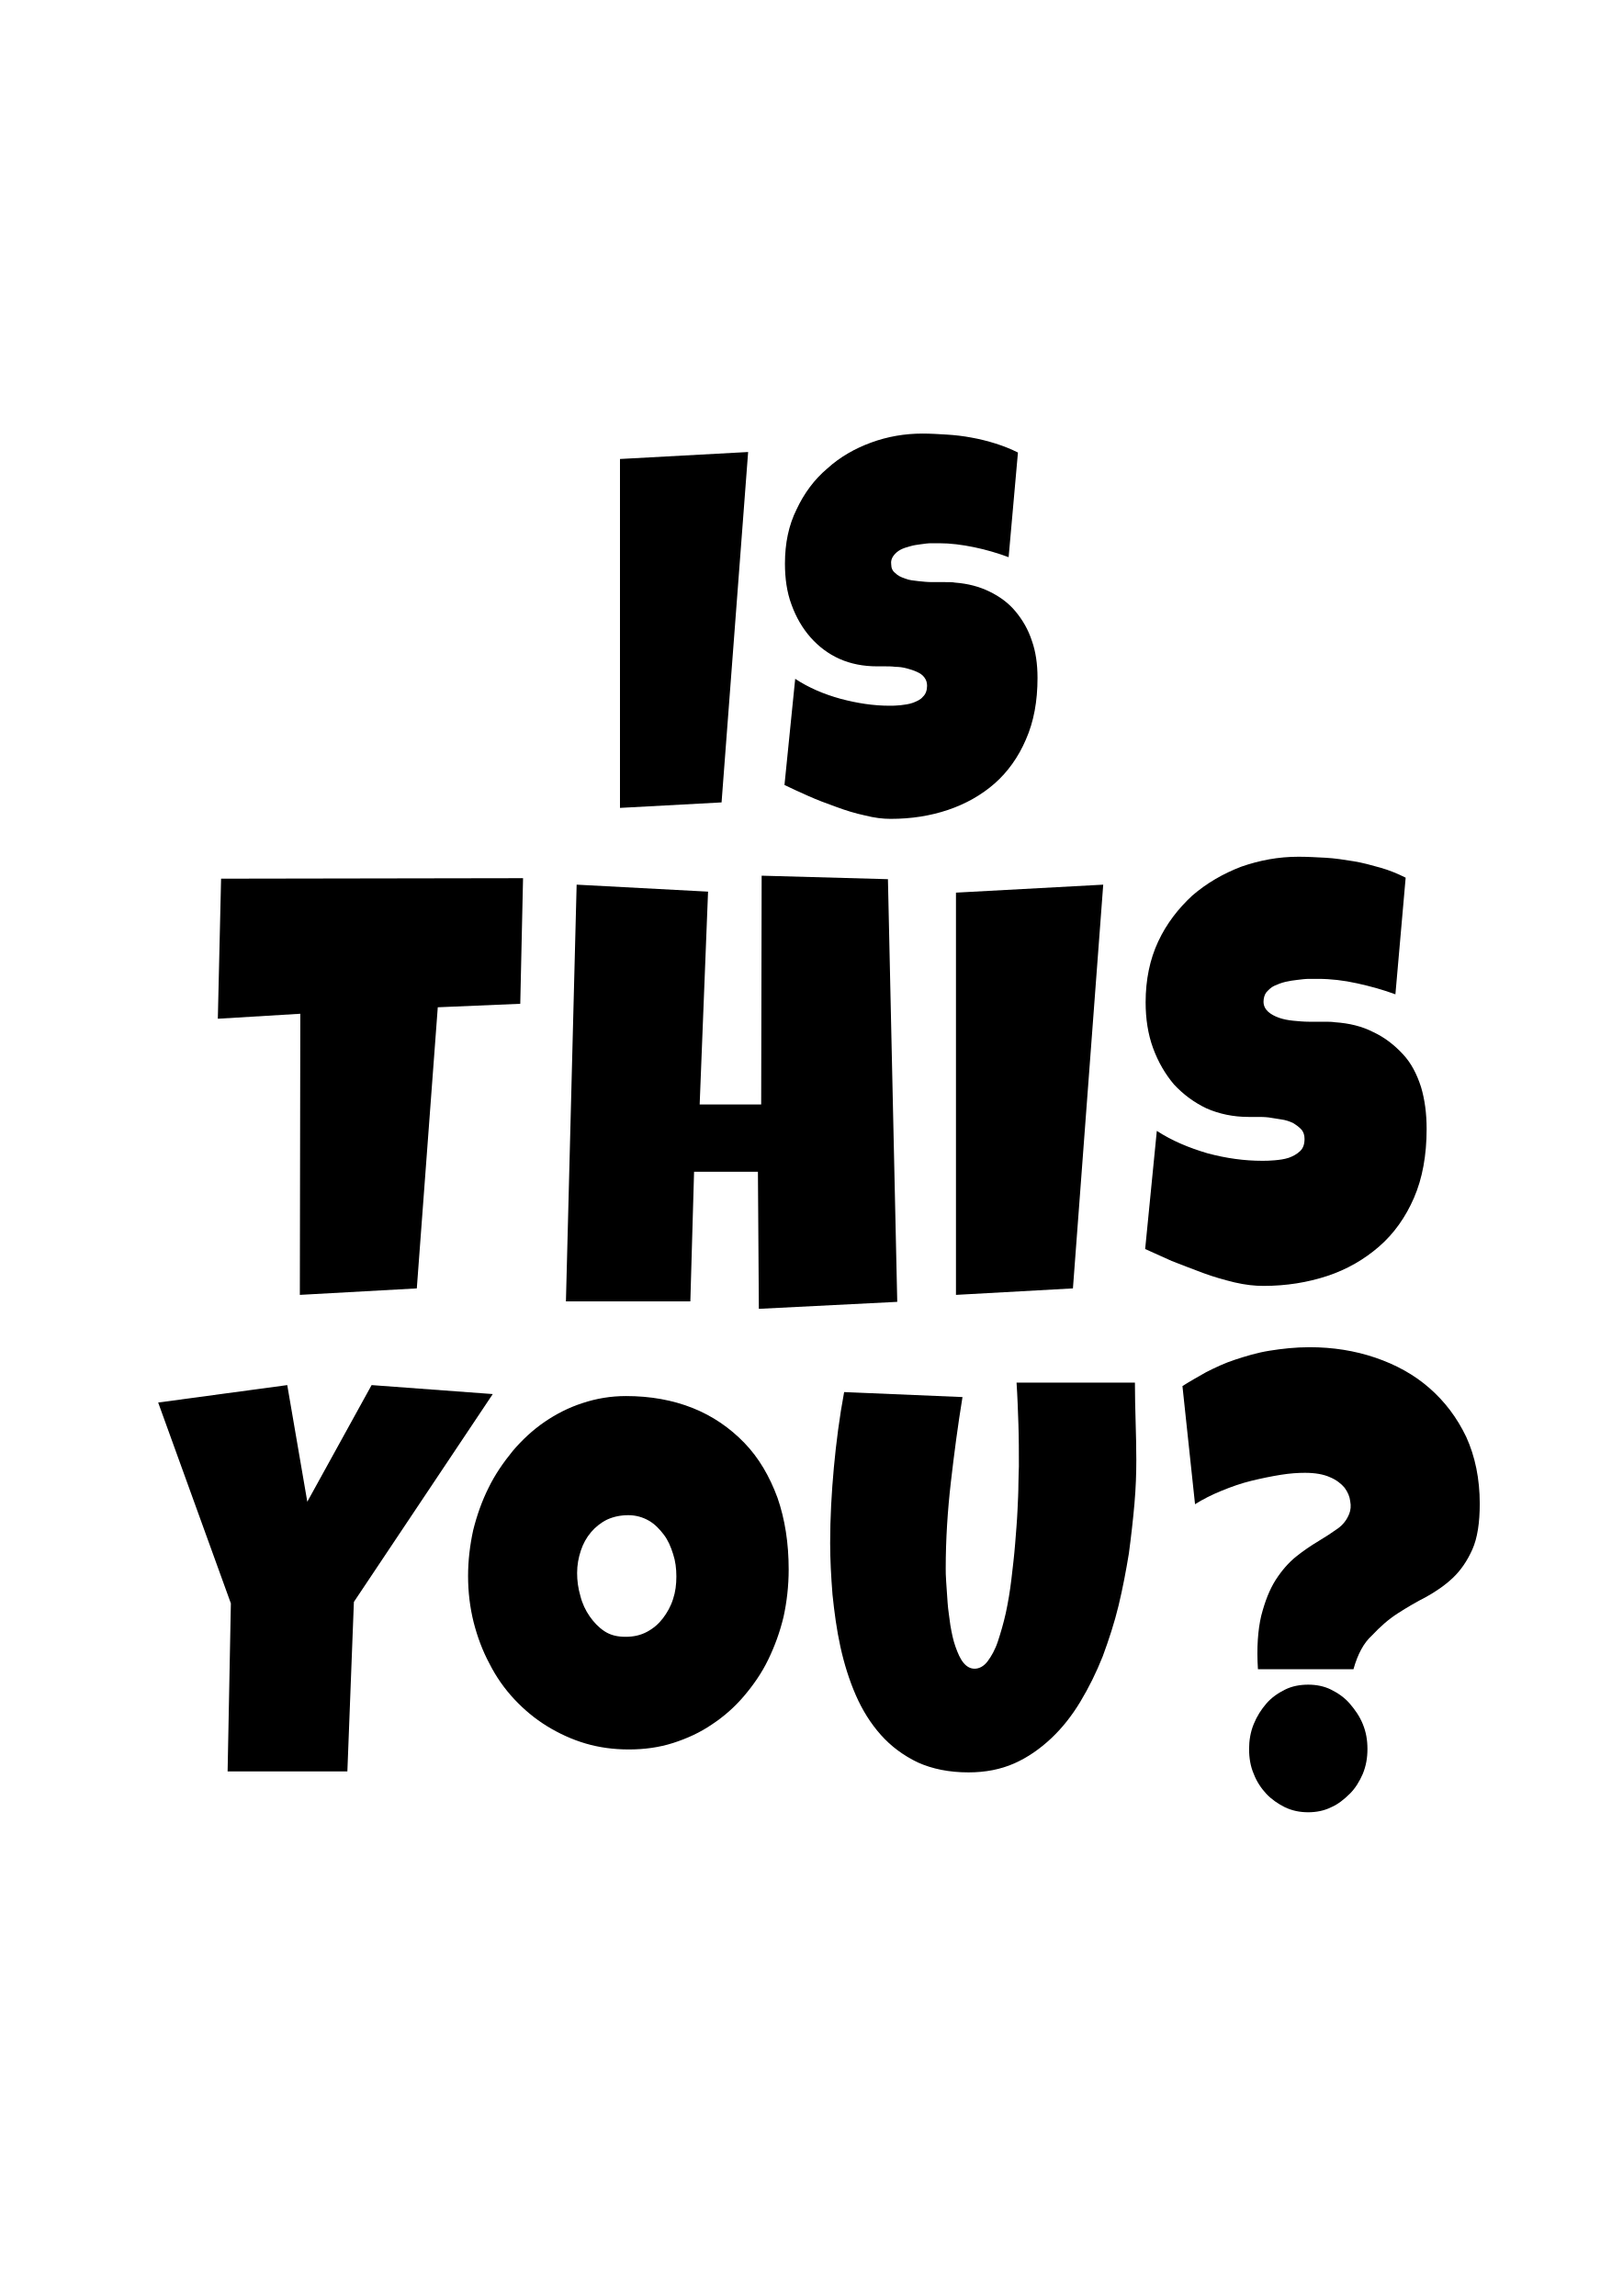
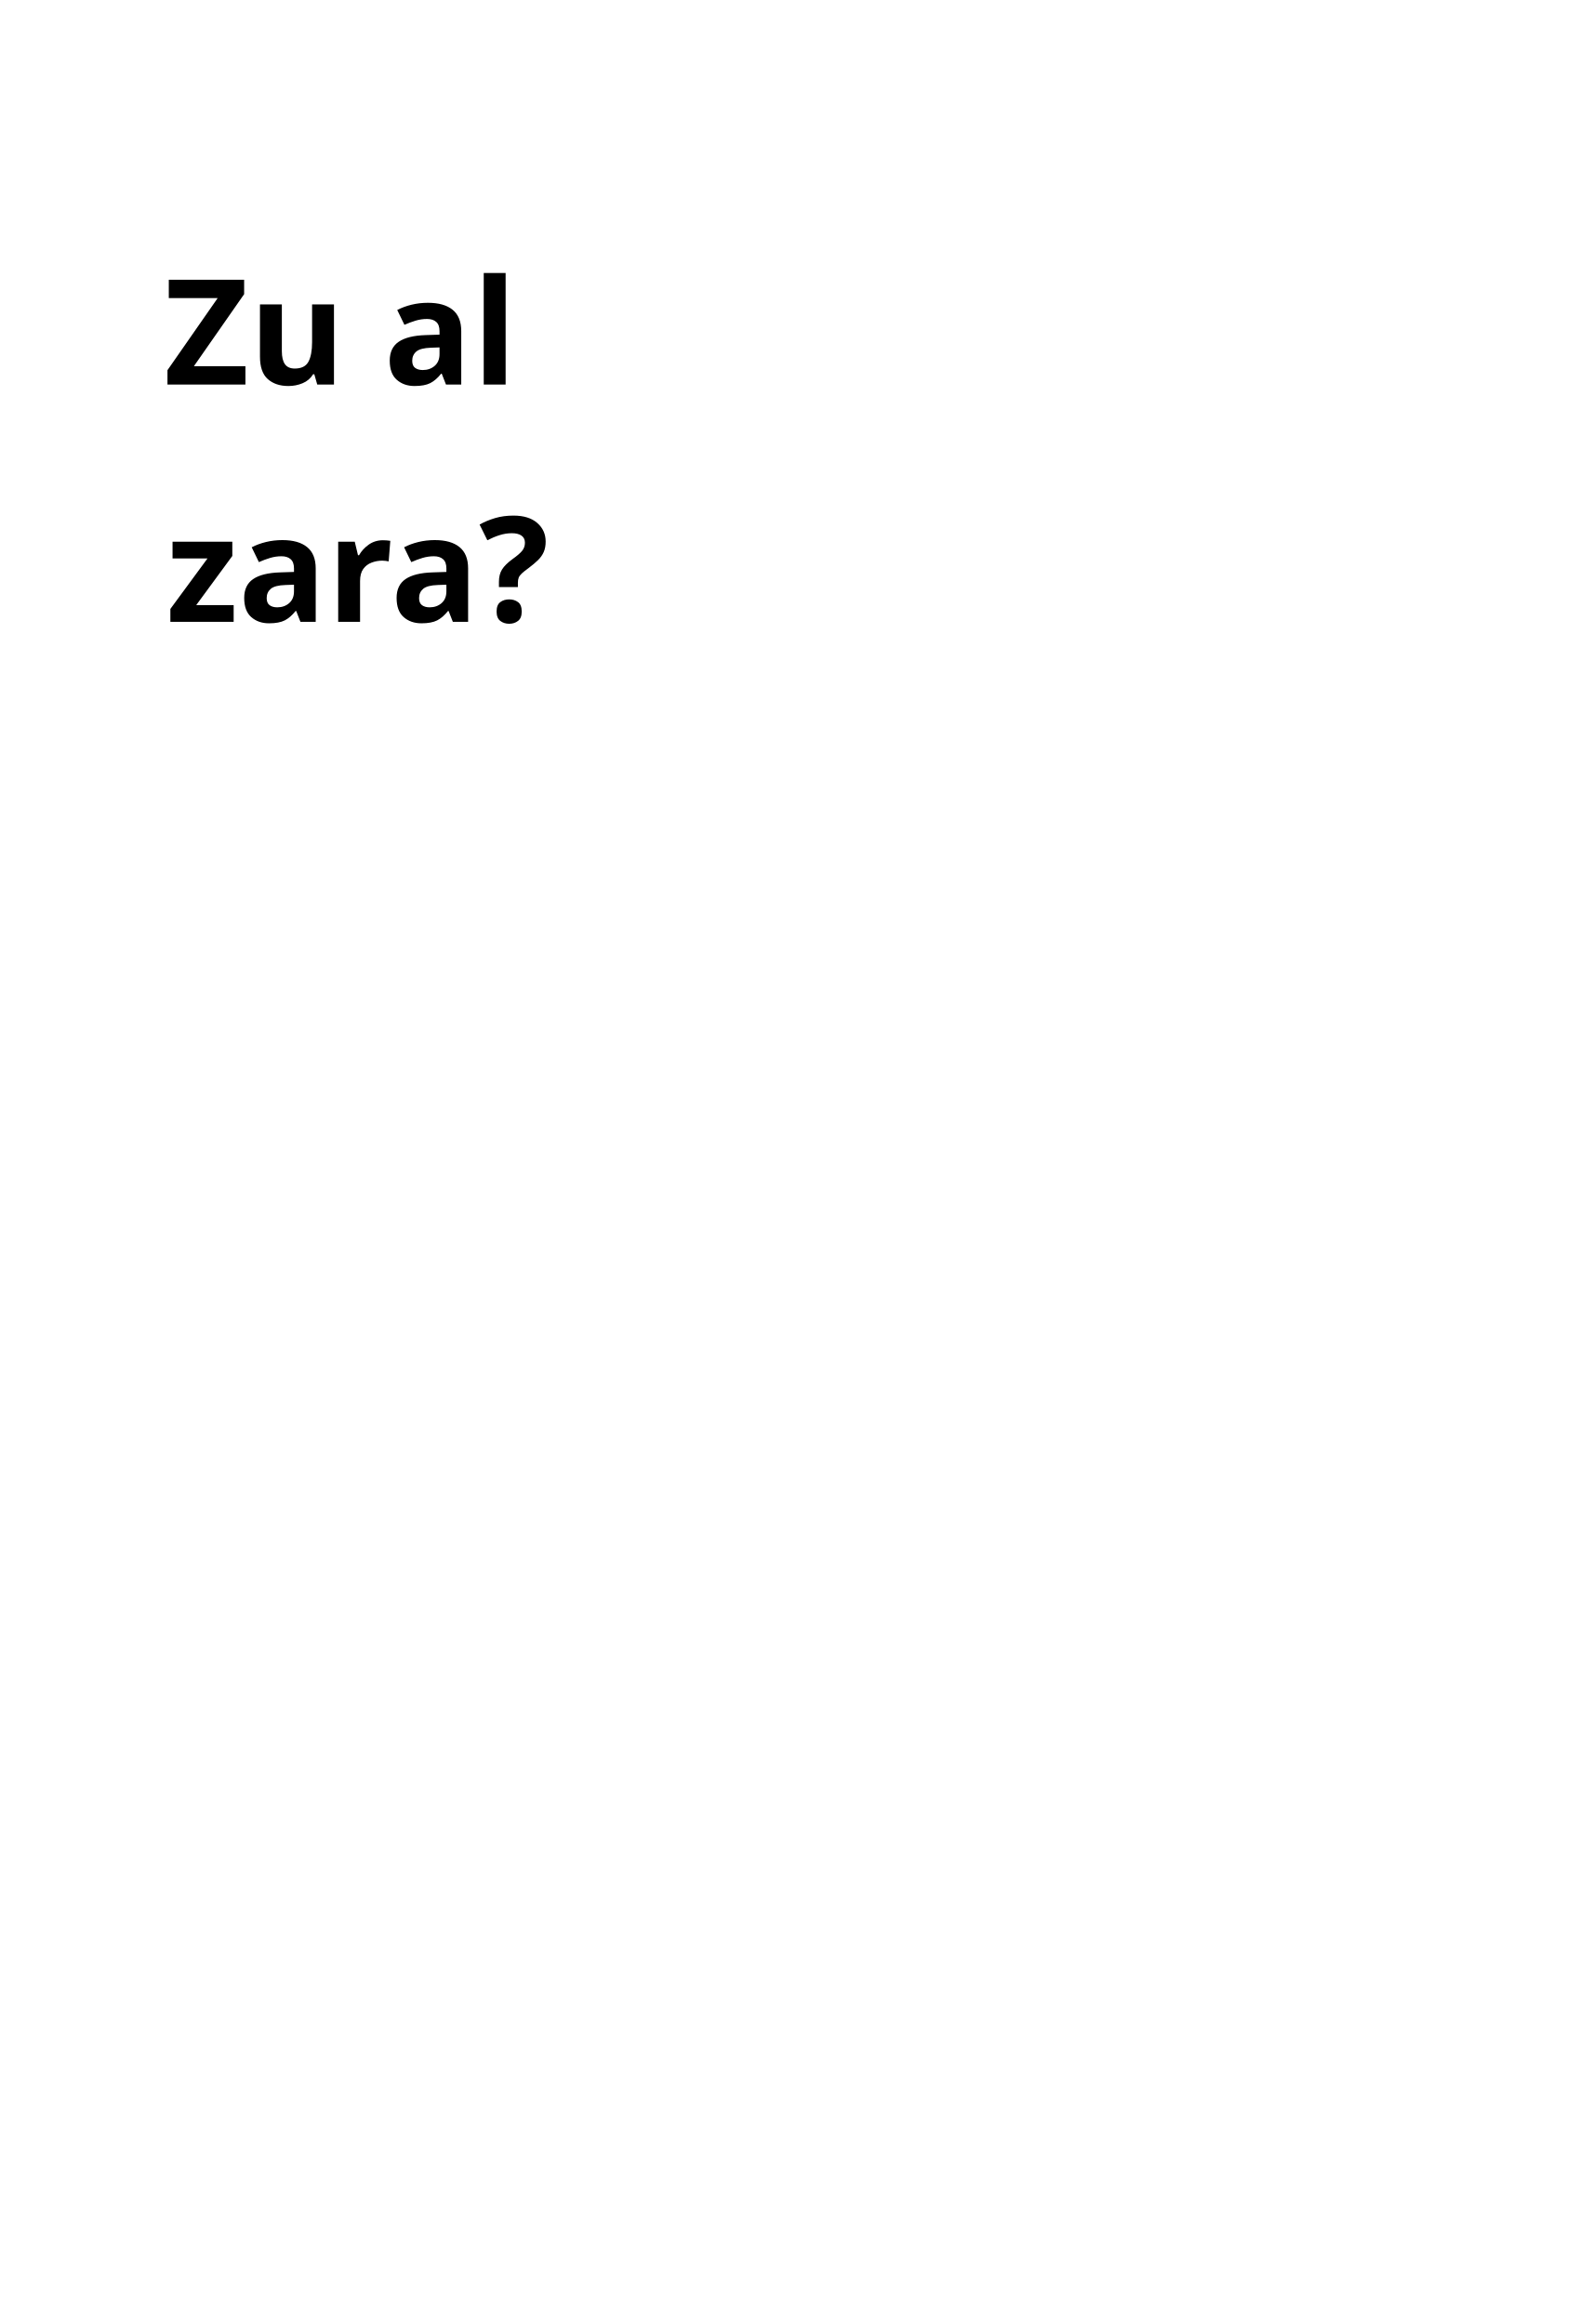
- <svg xmlns="http://www.w3.org/2000/svg" width="595" height="842" xml:space="preserve" version="1.1">
+ <svg xmlns="http://www.w3.org/2000/svg" width="650" height="950" version="1.1" xml:space="preserve">
  <g>
-     <g id="svg_1">
-       <path id="svg_2" d="m274.327,165.763l-9.74,128.502l-37.251,2.011l0,-127.954l46.99,-2.559z" />
-       <path id="svg_3" d="m380.44,248.568c0,8.591 -1.367,16.086 -4.272,22.666c-2.734,6.398 -6.664,11.881 -11.449,16.086c-4.784,4.204 -10.594,7.494 -17.087,9.688s-13.499,3.29 -21.018,3.29c-2.905,0 -5.981,-0.366 -9.569,-1.28c-3.417,-0.731 -7.006,-1.828 -10.423,-3.107c-3.588,-1.28 -7.006,-2.559 -10.252,-4.021c-3.247,-1.462 -6.151,-2.742 -8.715,-4.021l3.93,-38.934c4.955,3.29 10.594,5.667 16.575,7.312c6.151,1.645 12.132,2.559 17.942,2.559c1.196,0 2.392,0 4.101,-0.183c1.538,-0.183 3.076,-0.366 4.614,-0.914c1.367,-0.548 2.734,-1.097 3.588,-2.193c1.025,-0.914 1.538,-2.376 1.538,-4.021c0,-1.28 -0.342,-2.193 -1.025,-3.107c-0.683,-0.914 -1.538,-1.462 -2.734,-2.011c-1.196,-0.548 -2.392,-0.914 -3.759,-1.28c-1.367,-0.366 -2.734,-0.548 -4.101,-0.548c-1.367,-0.183 -2.563,-0.183 -3.759,-0.183c-1.196,0 -2.05,0 -2.905,0c-5.126,0 -9.74,-0.914 -13.841,-2.742s-7.689,-4.57 -10.594,-7.86c-2.905,-3.29 -5.297,-7.312 -7.006,-12.064c-1.709,-4.57 -2.392,-9.688 -2.392,-14.989c0,-7.494 1.367,-14.075 4.272,-19.924c2.734,-5.849 6.493,-10.967 11.278,-14.989c4.614,-4.204 10.082,-7.312 16.062,-9.505c5.981,-2.193 12.303,-3.29 18.796,-3.29c2.905,0 5.81,0.183 8.885,0.366c3.076,0.183 6.151,0.548 9.056,1.097c3.076,0.548 5.981,1.28 8.885,2.193c2.905,0.914 5.639,2.011 8.202,3.29l-3.417,38.386c-3.93,-1.462 -8.202,-2.742 -12.645,-3.656c-4.443,-0.914 -8.715,-1.462 -12.816,-1.462c-0.683,0 -1.709,0 -2.905,0c-1.196,0 -2.392,0.183 -3.759,0.366c-1.367,0.183 -2.734,0.366 -3.93,0.731c-1.367,0.366 -2.563,0.731 -3.588,1.28c-1.025,0.548 -1.88,1.28 -2.563,2.193c-0.683,0.914 -1.025,2.011 -0.854,3.107c0,1.462 0.513,2.559 1.538,3.29c0.854,0.914 2.05,1.462 3.588,2.011c1.367,0.548 3.076,0.731 4.784,0.914c1.709,0.183 3.417,0.366 5.126,0.366c1.709,0 3.247,0 4.784,0c1.538,0 2.734,0 3.588,0.183c4.784,0.366 8.885,1.462 12.645,3.29c3.759,1.828 7.006,4.204 9.569,7.312c2.563,3.107 4.614,6.58 5.981,10.785c1.367,3.839 2.05,8.408 2.05,13.527z" />
-       <path id="svg_4" d="m191.795,322.05l-1.025,46.063l-30.245,1.28l-7.689,103.094l-42.889,2.376l0.171,-103.094l-30.245,1.828l1.196,-51.364l110.727,-0.183z" />
-       <path id="svg_5" d="m329.007,477.422l-50.75,2.559l-0.342,-50.268l-23.41,0l-1.367,47.526l-45.623,0l3.93,-152.813l48.187,2.559l-3.076,78.052l22.555,0l0.171,-83.901l46.307,1.28l3.417,155.007z" />
-       <path id="svg_6" d="m404.533,324.426l-11.107,148.061l-42.889,2.376l0,-147.512l53.996,-2.925z" />
-       <path id="svg_7" d="m523.12,413.993c0,9.688 -1.538,18.096 -4.614,25.225s-7.348,13.161 -12.816,17.914c-5.468,4.753 -11.79,8.408 -18.967,10.785c-7.177,2.376 -15.037,3.656 -23.41,3.656c-3.247,0 -6.664,-0.366 -10.594,-1.28c-3.759,-0.914 -7.689,-2.011 -11.619,-3.473c-3.93,-1.462 -7.689,-2.925 -11.449,-4.387c-3.588,-1.645 -6.835,-3.107 -9.74,-4.387l4.272,-43.321c5.639,3.656 11.79,6.215 18.625,8.226c6.835,1.828 13.499,2.742 19.992,2.742c1.196,0 2.734,0 4.614,-0.183s3.417,-0.366 5.126,-0.914c1.538,-0.548 2.905,-1.28 4.101,-2.376c1.196,-1.097 1.709,-2.559 1.709,-4.57c0,-1.28 -0.342,-2.559 -1.196,-3.473s-1.88,-1.645 -3.076,-2.376c-1.196,-0.548 -2.734,-1.097 -4.272,-1.28s-3.076,-0.548 -4.614,-0.731c-1.538,-0.183 -2.905,-0.183 -4.272,-0.183c-1.367,0 -2.392,0 -3.076,0c-5.639,0 -10.765,-1.097 -15.379,-3.107c-4.614,-2.193 -8.544,-5.118 -11.961,-8.774c-3.247,-3.839 -5.81,-8.226 -7.689,-13.344c-1.88,-5.118 -2.734,-10.785 -2.734,-16.817c0,-8.226 1.538,-15.72 4.614,-22.301c3.076,-6.58 7.348,-12.064 12.474,-16.817c5.297,-4.57 11.278,-8.043 17.942,-10.602c6.835,-2.376 13.67,-3.656 21.018,-3.656c3.247,0 6.493,0.183 9.911,0.366c3.417,0.183 6.835,0.731 10.252,1.28s6.664,1.462 9.911,2.376c3.247,0.914 6.322,2.193 9.227,3.656l-3.759,42.773c-4.443,-1.645 -9.056,-2.925 -14.012,-4.021c-4.955,-1.097 -9.74,-1.645 -14.353,-1.645c-0.854,0 -1.88,0 -3.247,0c-1.367,0 -2.734,0.183 -4.272,0.366c-1.538,0.183 -2.905,0.366 -4.443,0.731c-1.538,0.366 -2.905,0.914 -4.101,1.462c-1.196,0.548 -2.05,1.462 -2.905,2.376c-0.683,0.914 -1.025,2.193 -1.025,3.473c0,1.462 0.683,2.742 1.709,3.656s2.392,1.645 3.93,2.193s3.417,0.914 5.297,1.097s3.93,0.366 5.81,0.366c1.88,0 3.759,0 5.297,0c1.709,0 2.905,0 4.101,0.183c5.297,0.366 9.911,1.462 14.183,3.656c4.272,2.011 7.689,4.753 10.765,8.043s5.126,7.312 6.664,12.064c1.367,4.57 2.05,9.688 2.05,15.354z" />
-       <path id="svg_8" d="m180.688,511.238l-50.921,76.224l-2.392,62.149l-43.915,0l1.196,-61.601l-26.656,-73.665l47.332,-6.398l7.348,42.773l23.581,-42.773l44.427,3.29z" />
-       <path id="svg_9" d="m289.193,575.581c0,6.032 -0.683,11.881 -1.88,17.365c-1.367,5.667 -3.247,10.785 -5.639,15.72c-2.392,4.935 -5.468,9.322 -8.885,13.344c-3.417,4.021 -7.348,7.494 -11.79,10.419c-4.272,2.925 -9.056,5.118 -14.183,6.763c-5.126,1.645 -10.594,2.376 -16.233,2.376c-5.639,0 -10.936,-0.731 -15.891,-2.193c-4.955,-1.462 -9.74,-3.656 -14.183,-6.398c-4.443,-2.742 -8.373,-6.032 -11.961,-9.871s-6.664,-8.226 -9.056,-12.978c-2.563,-4.753 -4.443,-9.871 -5.81,-15.172c-1.367,-5.484 -2.05,-11.15 -2.05,-17c0,-5.667 0.683,-11.333 1.88,-16.817c1.367,-5.484 3.247,-10.785 5.639,-15.537c2.392,-4.935 5.468,-9.322 8.885,-13.527c3.417,-4.021 7.348,-7.677 11.619,-10.602c4.272,-2.925 8.885,-5.301 14.012,-6.946c4.955,-1.645 10.252,-2.559 15.891,-2.559c8.885,0 17.087,1.462 24.435,4.387c7.348,2.925 13.67,7.312 18.967,12.795c5.297,5.484 9.227,12.247 12.132,20.107c2.734,7.86 4.101,16.634 4.101,26.322zm-41.181,2.559c0,-2.925 -0.342,-5.667 -1.196,-8.226c-0.854,-2.742 -1.88,-5.118 -3.417,-7.129s-3.247,-3.839 -5.468,-5.118s-4.784,-2.011 -7.518,-2.011c-2.905,0 -5.468,0.548 -7.86,1.645c-2.221,1.097 -4.272,2.742 -5.81,4.57c-1.709,2.011 -2.905,4.204 -3.759,6.763c-0.854,2.559 -1.367,5.301 -1.367,8.226c0,2.742 0.342,5.484 1.196,8.408c0.683,2.742 1.88,5.301 3.417,7.494c1.538,2.193 3.247,4.021 5.468,5.484c2.221,1.462 4.784,2.011 7.689,2.011s5.468,-0.548 7.86,-1.828c2.392,-1.28 4.272,-2.925 5.81,-4.935c1.538,-2.011 2.905,-4.387 3.759,-7.129c0.854,-2.559 1.196,-5.301 1.196,-8.226z" />
-       <path id="svg_10" d="m416.666,535.367c0,4.935 -0.171,10.236 -0.683,16.086c-0.513,5.849 -1.196,11.881 -2.05,18.279c-1.025,6.215 -2.221,12.613 -3.759,19.01c-1.538,6.398 -3.588,12.613 -5.81,18.645c-2.392,6.032 -5.126,11.516 -8.202,16.634c-3.076,5.118 -6.664,9.688 -10.765,13.527c-4.101,3.839 -8.544,6.946 -13.499,9.14c-4.955,2.193 -10.594,3.29 -16.746,3.29c-7.177,0 -13.328,-1.28 -18.625,-3.656c-5.297,-2.559 -9.74,-5.849 -13.499,-10.054c-3.759,-4.204 -6.835,-9.14 -9.227,-14.623s-4.272,-11.516 -5.639,-17.731c-1.367,-6.215 -2.221,-12.613 -2.905,-19.193c-0.513,-6.58 -0.854,-12.795 -0.854,-18.827c0,-9.322 0.513,-18.462 1.367,-27.784c0.854,-9.14 2.05,-18.462 3.759,-27.601l43.402,1.828c-1.709,10.419 -3.076,20.838 -4.272,31.257c-1.196,10.419 -1.88,21.021 -1.88,31.623c0,1.097 0,2.742 0.171,4.935c0.171,2.193 0.342,4.753 0.513,7.494c0.171,2.742 0.683,5.484 1.025,8.408c0.513,2.925 1.025,5.484 1.88,7.86c0.854,2.376 1.709,4.387 2.905,5.849c1.196,1.462 2.563,2.193 4.101,2.193c1.709,0 3.417,-0.914 4.784,-2.742c1.367,-1.828 2.734,-4.204 3.759,-7.312c1.025,-3.107 2.05,-6.58 2.905,-10.419c0.854,-4.021 1.538,-8.043 2.05,-12.43c0.513,-4.387 1.025,-8.591 1.367,-12.978c0.342,-4.387 0.683,-8.226 0.854,-12.064c0.171,-3.656 0.342,-6.946 0.342,-9.871c0,-2.925 0.171,-4.935 0.171,-6.398c0,-5.118 0,-10.236 -0.171,-15.354c-0.171,-5.118 -0.342,-10.236 -0.683,-15.354l43.402,0c0,9.688 0.513,18.827 0.513,28.333z" />
-       <path id="svg_11" d="m496.293,612.139l-35.029,0c-0.513,-7.86 0,-14.44 1.196,-19.559c1.367,-5.301 3.076,-9.688 5.297,-13.161c2.221,-3.473 4.784,-6.398 7.518,-8.591c2.734,-2.193 5.468,-4.021 8.202,-5.667c2.734,-1.645 4.955,-3.107 7.006,-4.57c2.05,-1.462 3.417,-3.29 4.272,-5.484c0.513,-1.28 0.683,-2.925 0.342,-4.57c-0.171,-1.645 -0.854,-3.29 -2.05,-4.935c-1.196,-1.462 -3.076,-2.925 -5.297,-3.839c-2.392,-1.097 -5.468,-1.645 -9.227,-1.645c-2.563,0 -5.468,0.183 -8.885,0.731c-3.417,0.548 -7.006,1.28 -10.765,2.193s-7.348,2.193 -10.936,3.656s-6.835,3.107 -9.74,4.935l-4.614,-43.321c2.563,-1.645 5.468,-3.29 8.715,-5.118c3.247,-1.645 6.664,-3.29 10.594,-4.57c3.93,-1.28 8.031,-2.559 12.645,-3.29s9.398,-1.28 14.695,-1.28c8.544,0 16.575,1.28 24.093,3.839c7.518,2.559 14.183,6.215 19.821,11.15c5.639,4.935 10.082,10.785 13.499,17.914c3.247,7.129 4.955,15.354 4.955,24.494c0,6.946 -0.854,12.613 -2.734,16.817c-1.88,4.204 -4.272,7.677 -7.177,10.419c-2.905,2.742 -6.151,4.935 -9.74,6.946c-3.588,1.828 -7.006,3.839 -10.423,6.032c-3.417,2.193 -6.493,4.935 -9.398,8.043c-3.076,2.742 -5.297,6.946 -6.835,12.43zm5.126,29.247c0,3.29 -0.513,6.215 -1.709,9.14c-1.196,2.742 -2.734,5.301 -4.784,7.312s-4.272,3.839 -6.835,4.935c-2.563,1.28 -5.468,1.828 -8.373,1.828c-3.076,0 -5.81,-0.548 -8.544,-1.828c-2.563,-1.28 -4.955,-2.925 -6.835,-4.935s-3.588,-4.57 -4.614,-7.312c-1.196,-2.742 -1.709,-5.849 -1.709,-9.14c0,-3.107 0.513,-6.215 1.709,-9.14s2.734,-5.301 4.614,-7.494s4.272,-3.839 6.835,-5.118c2.563,-1.28 5.468,-1.828 8.544,-1.828c2.905,0 5.81,0.548 8.373,1.828c2.563,1.28 4.955,2.925 6.835,5.118s3.588,4.57 4.784,7.494c1.196,2.925 1.709,5.849 1.709,9.14z" />
-     </g>
+     <text font-weight="bold" xml:space="preserve" text-anchor="start" font-family="Noto Sans JP" font-size="60" id="svg_13" y="157.2" x="67" stroke-width="0" stroke="#000" fill="#000000">Zu al</text>
+     <text font-weight="bold" xml:space="preserve" text-anchor="start" font-family="Noto Sans JP" font-size="60" id="svg_14" y="254.2" x="68" stroke-width="0" stroke="#000" fill="#000000">zara?</text>
  </g>
</svg>
